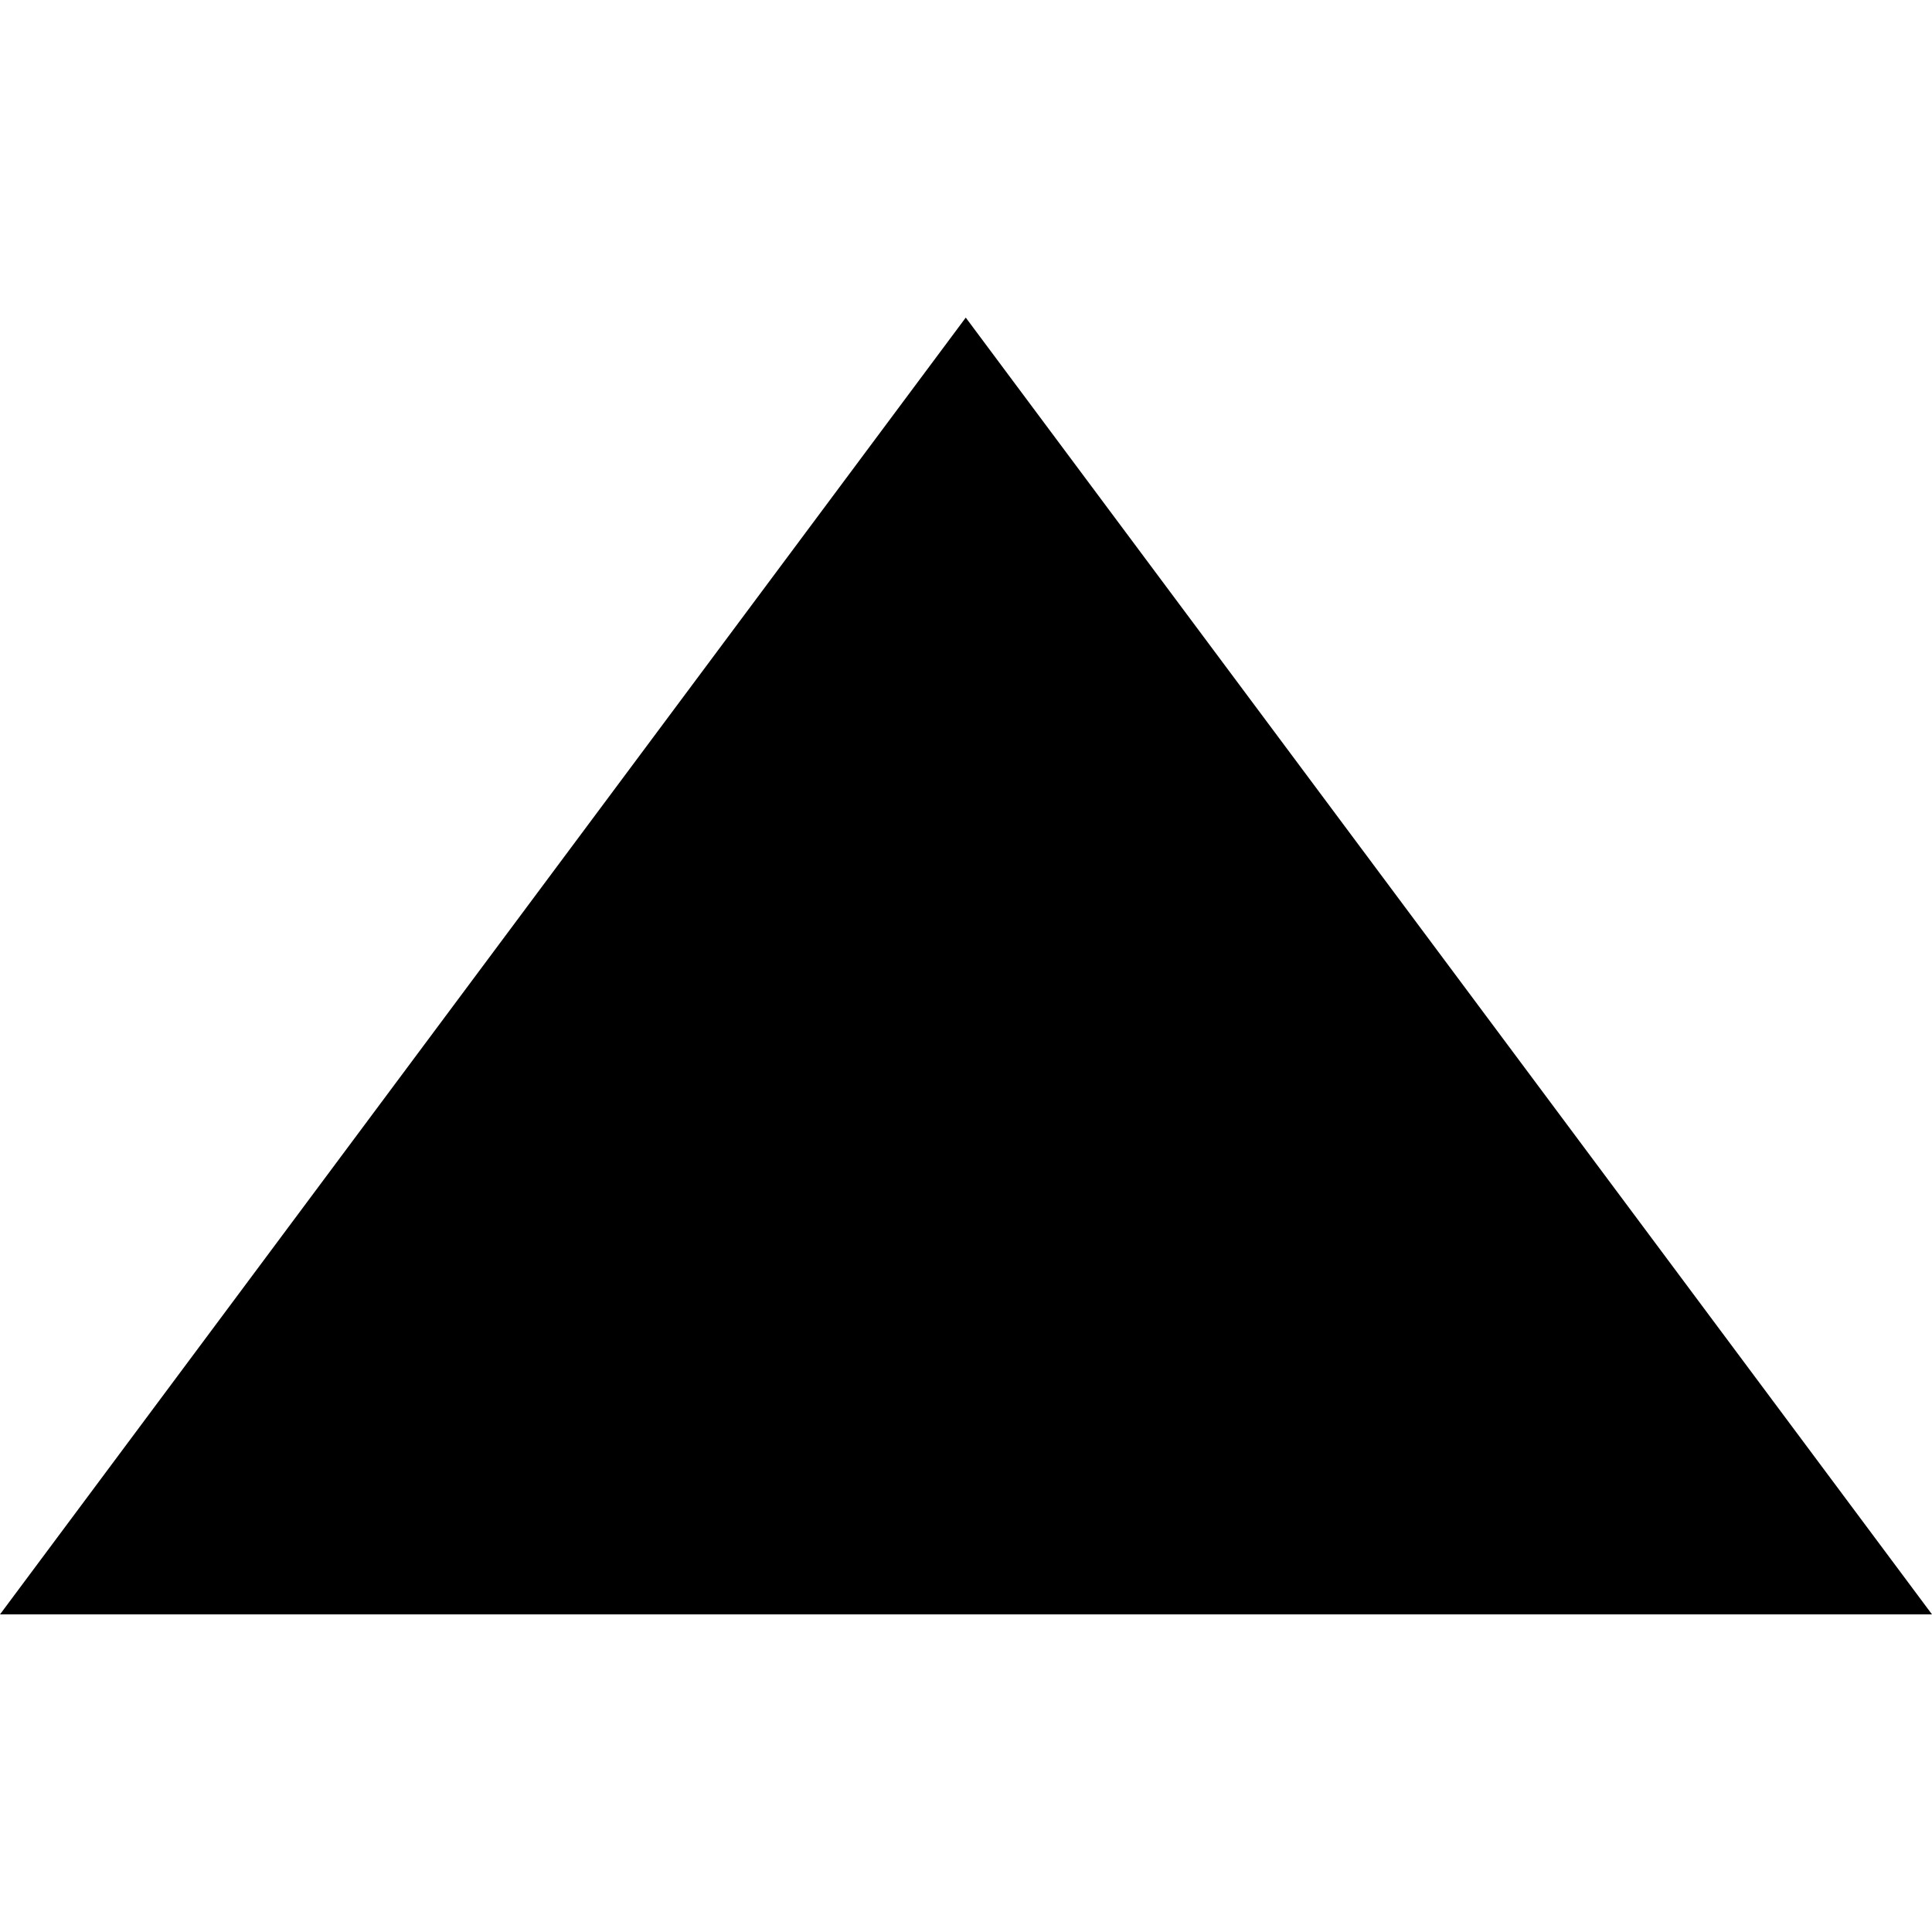
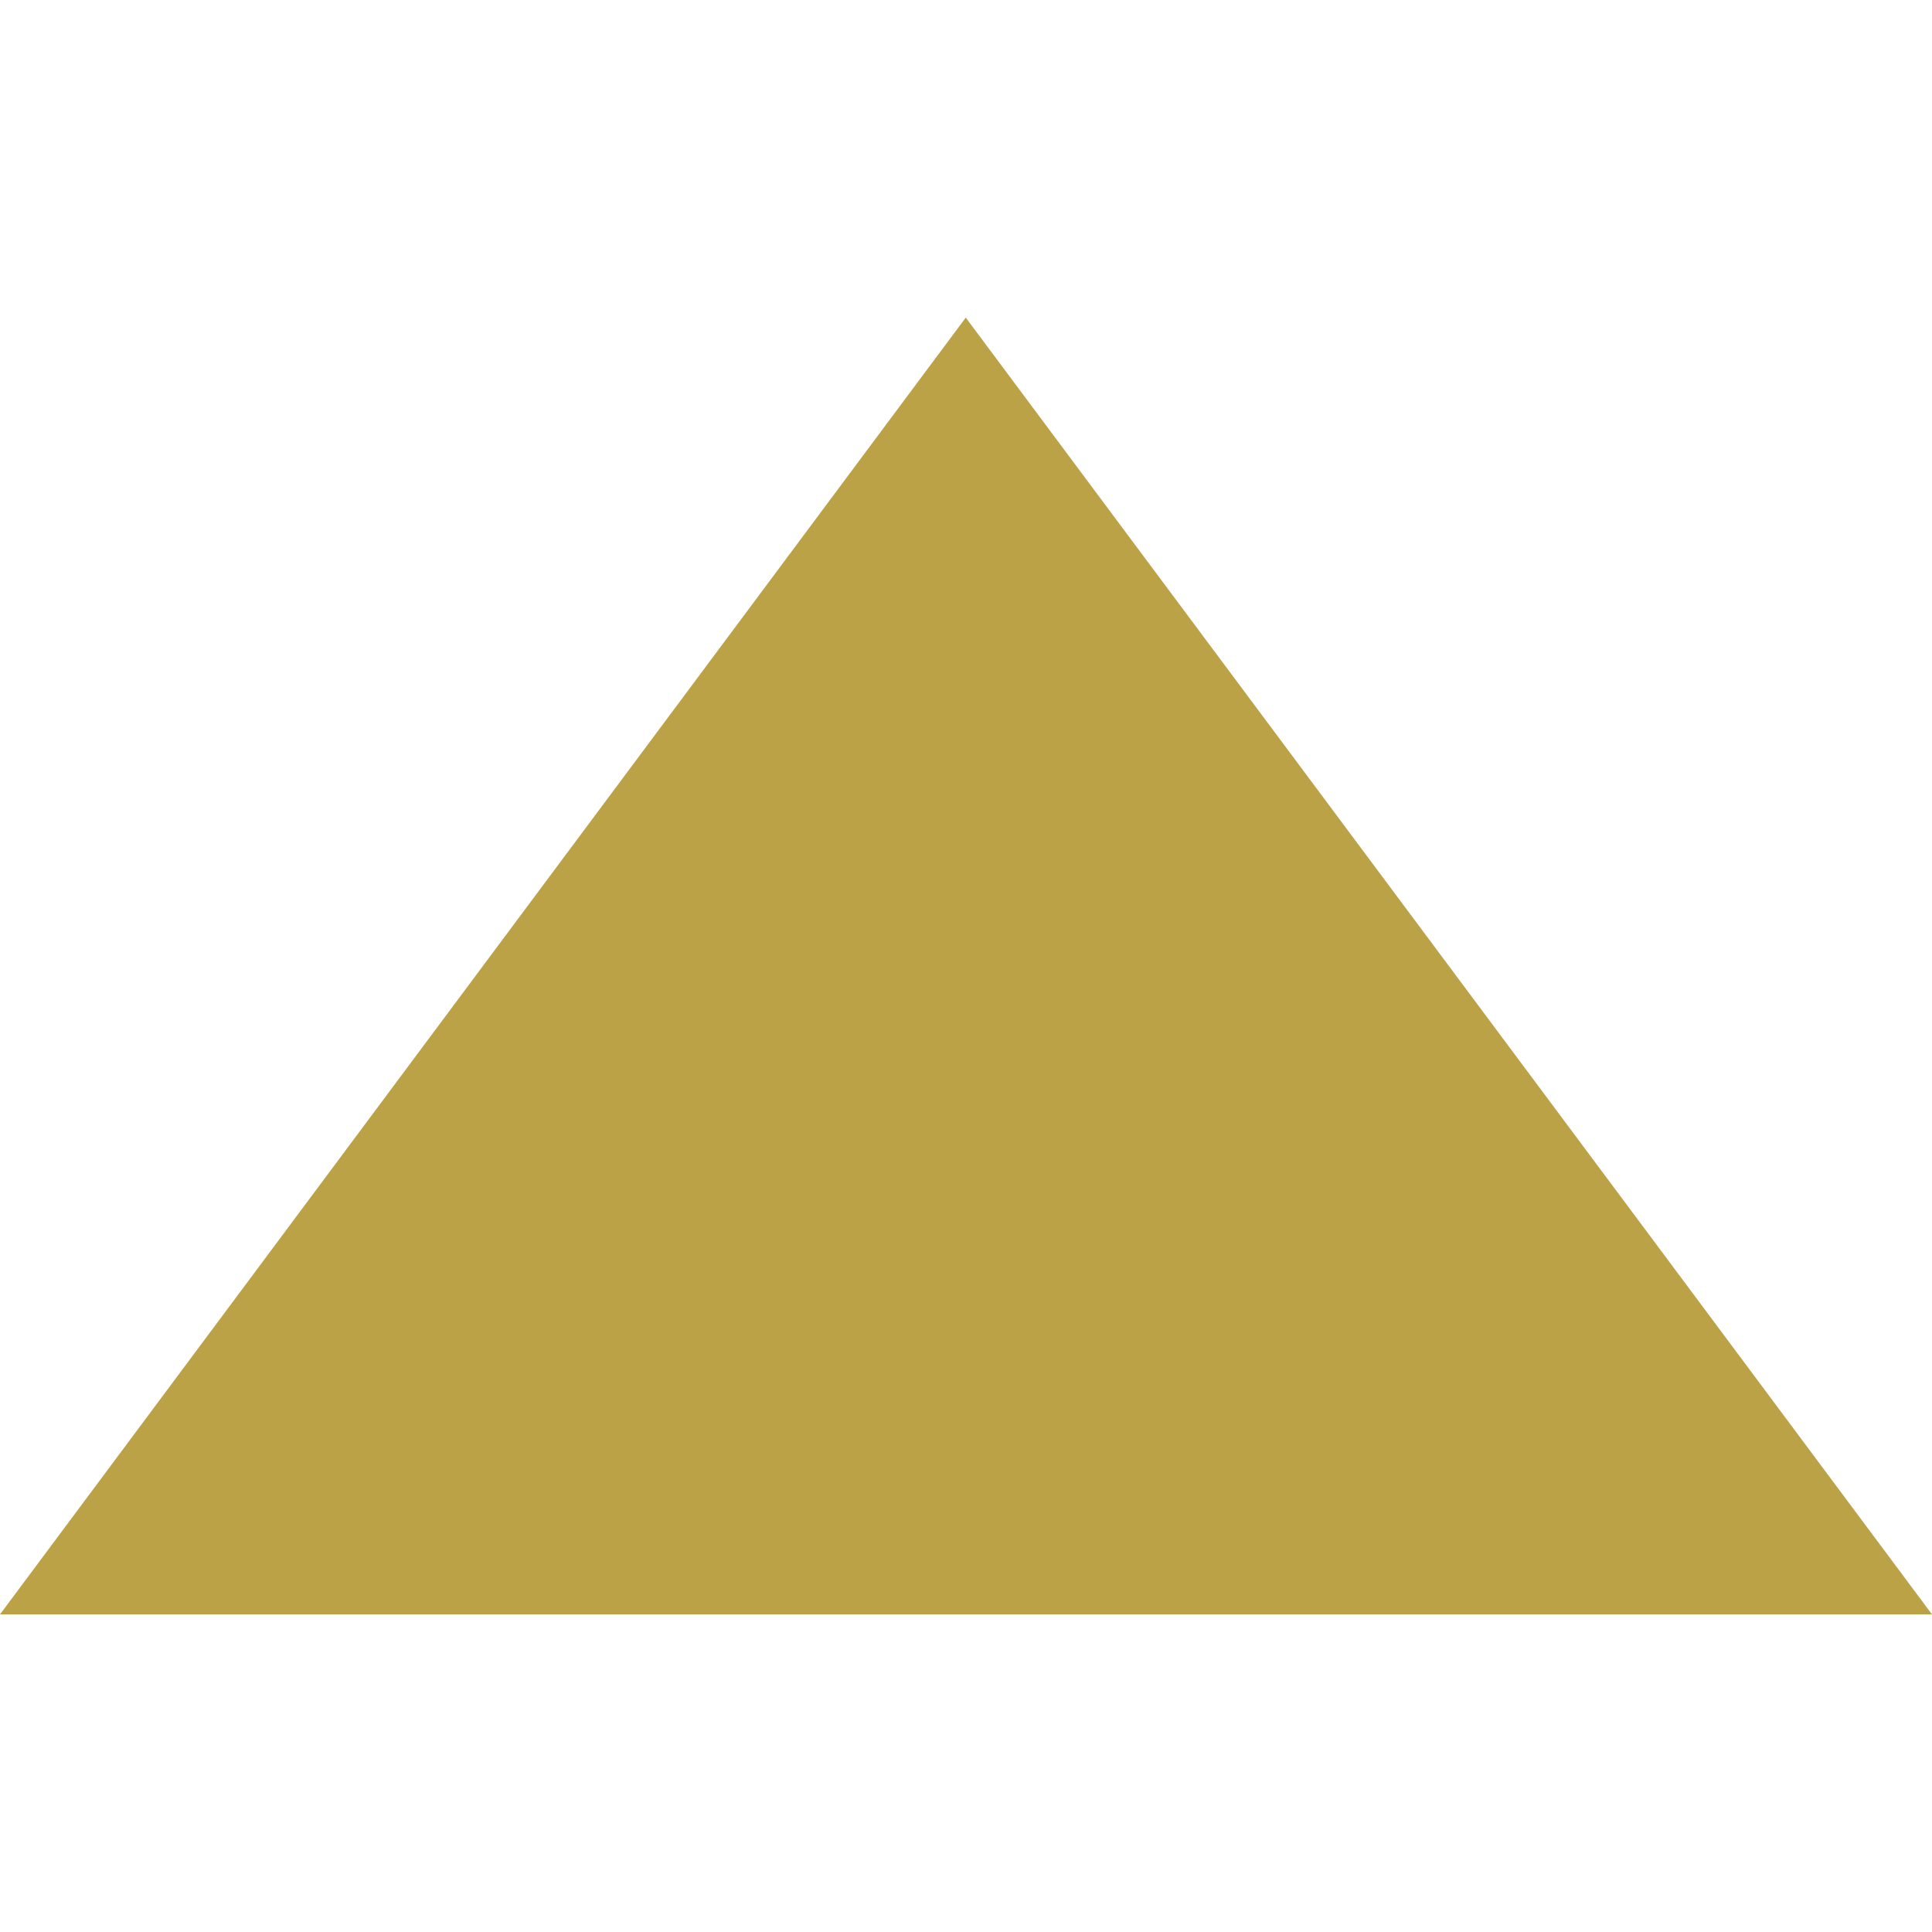
<svg xmlns="http://www.w3.org/2000/svg" height="64" width="64" viewBox="0 0 64 64">
  <g>
-     <path id="path1" transform="rotate(0,32,32) translate(0,10.521) scale(2,2)  " fill="#000000" d="M15.996,0L32,21.479 0,21.479z" />
+     <path id="path1" transform="rotate(0,32,32) translate(0,10.521) scale(2,2)  " fill="#bba247" d="M15.996,0L32,21.479 0,21.479z" />
  </g>
</svg>
